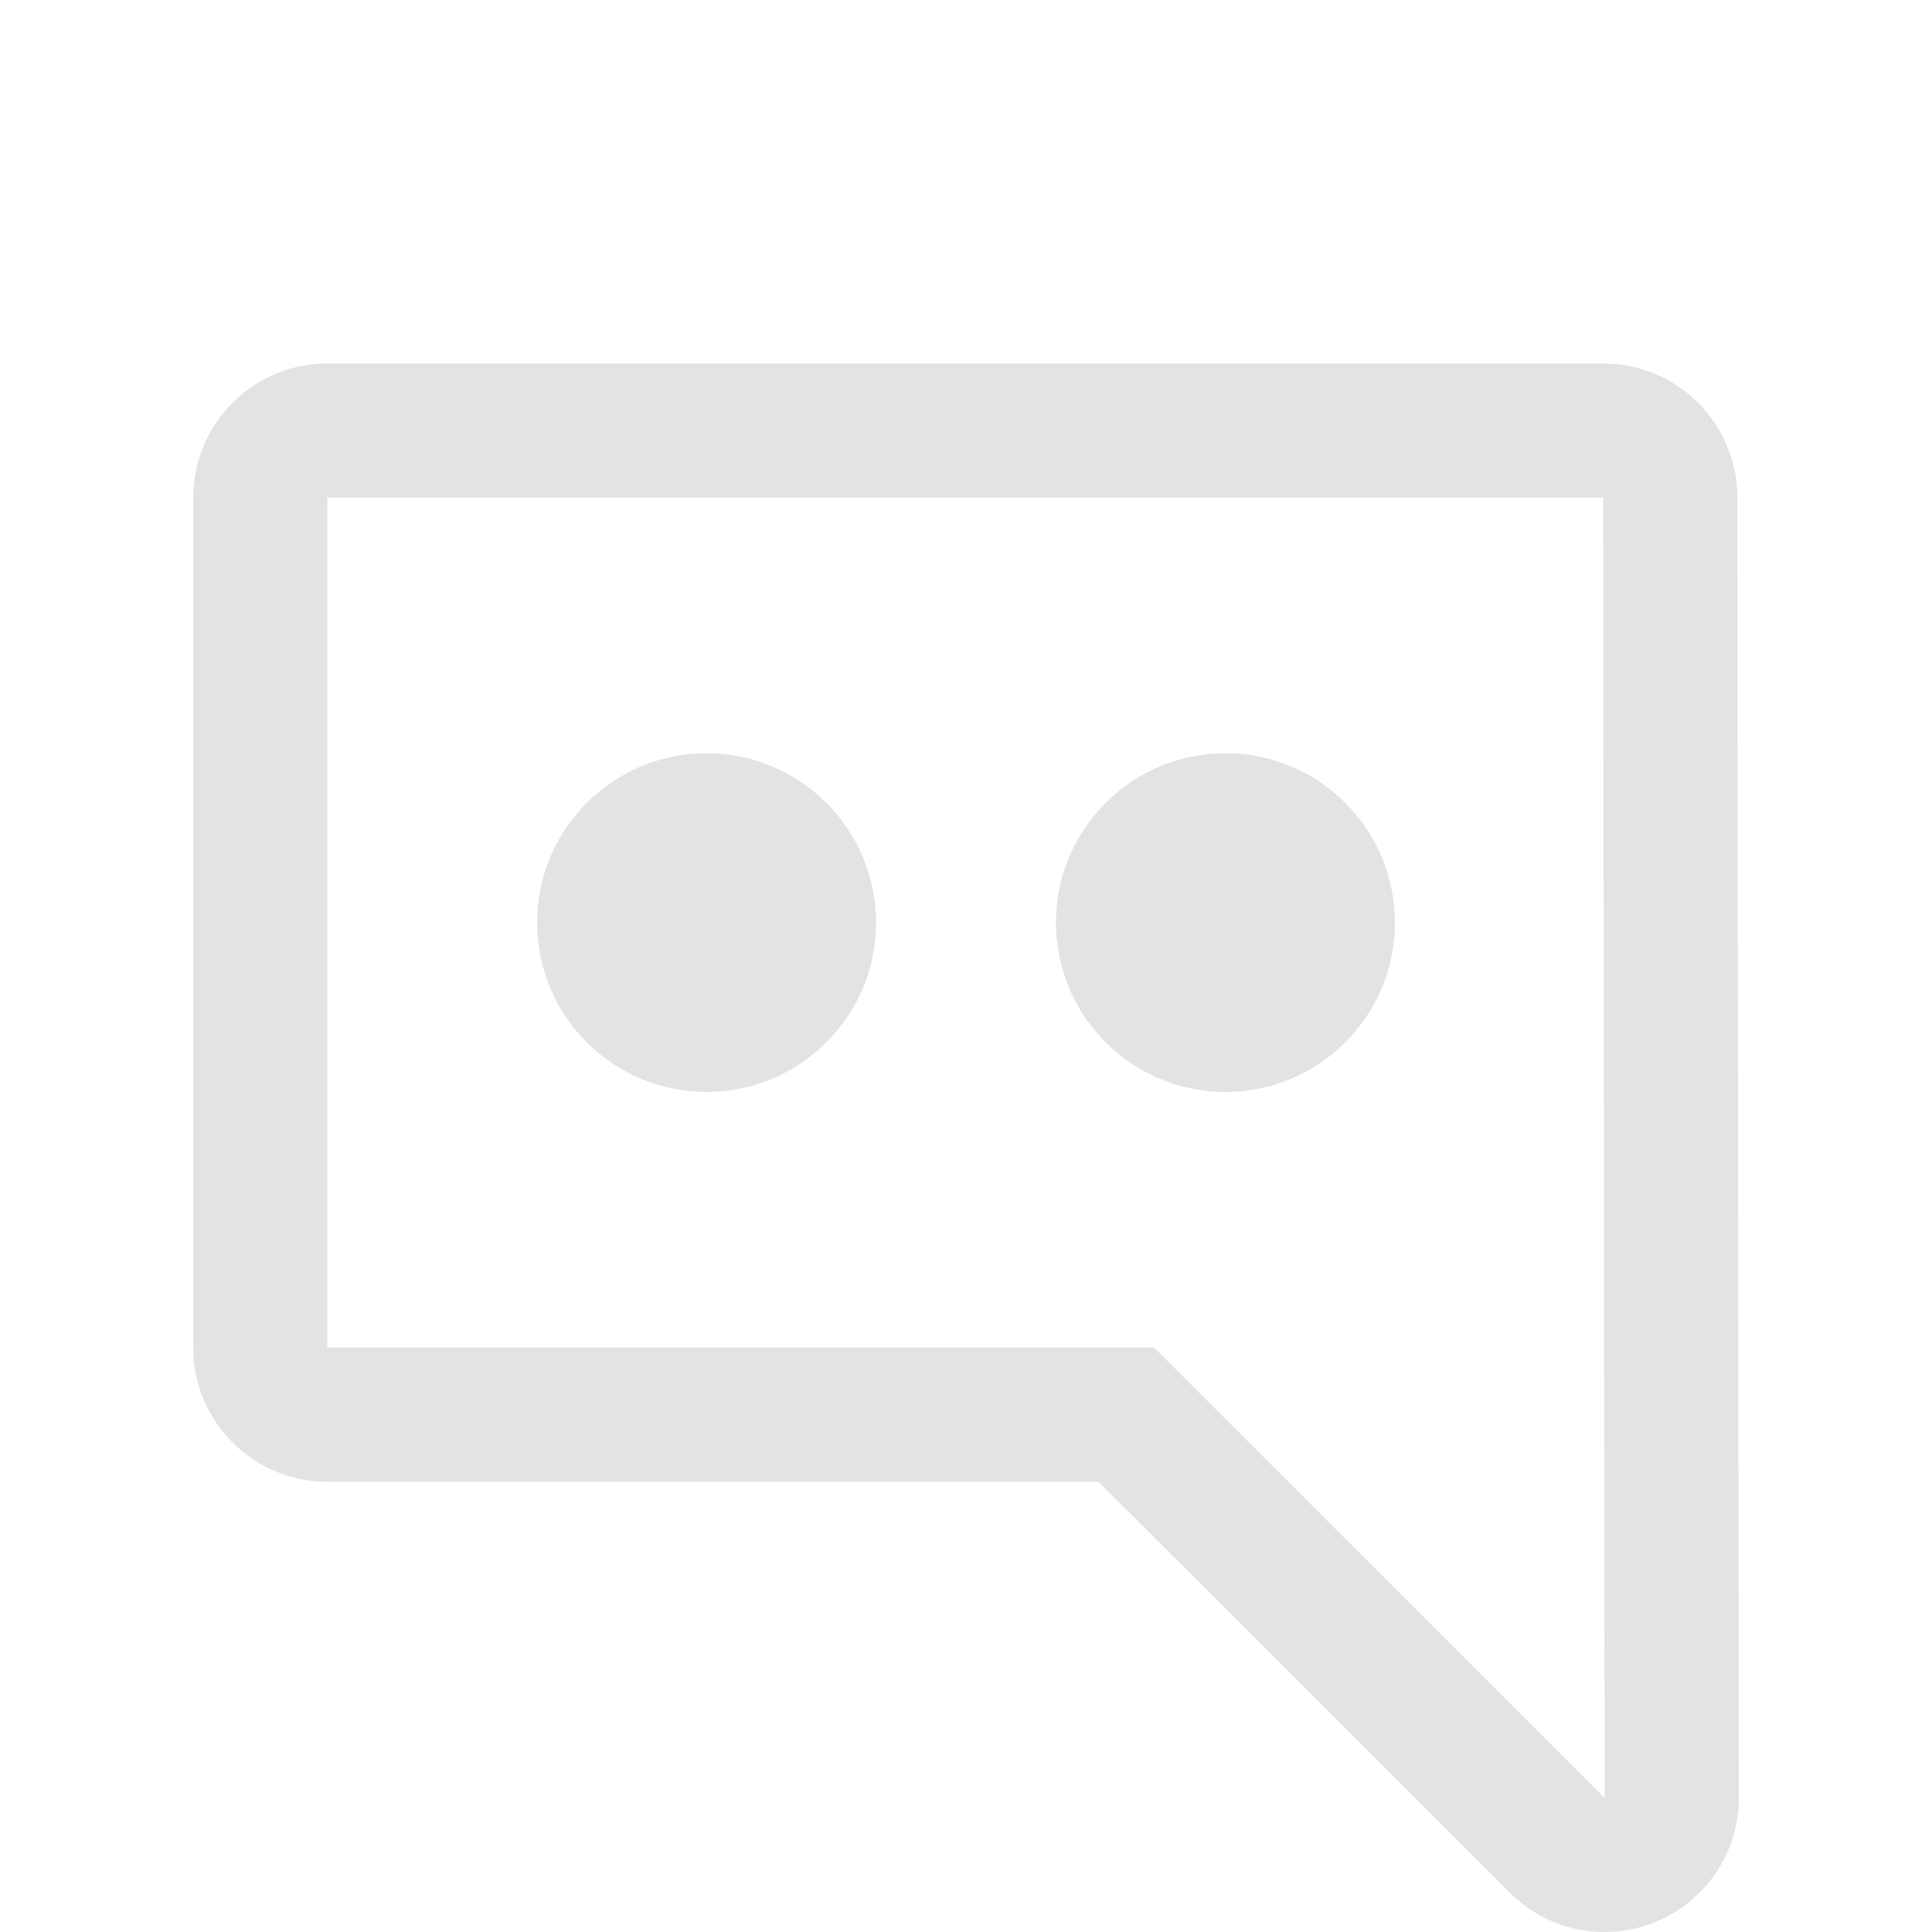
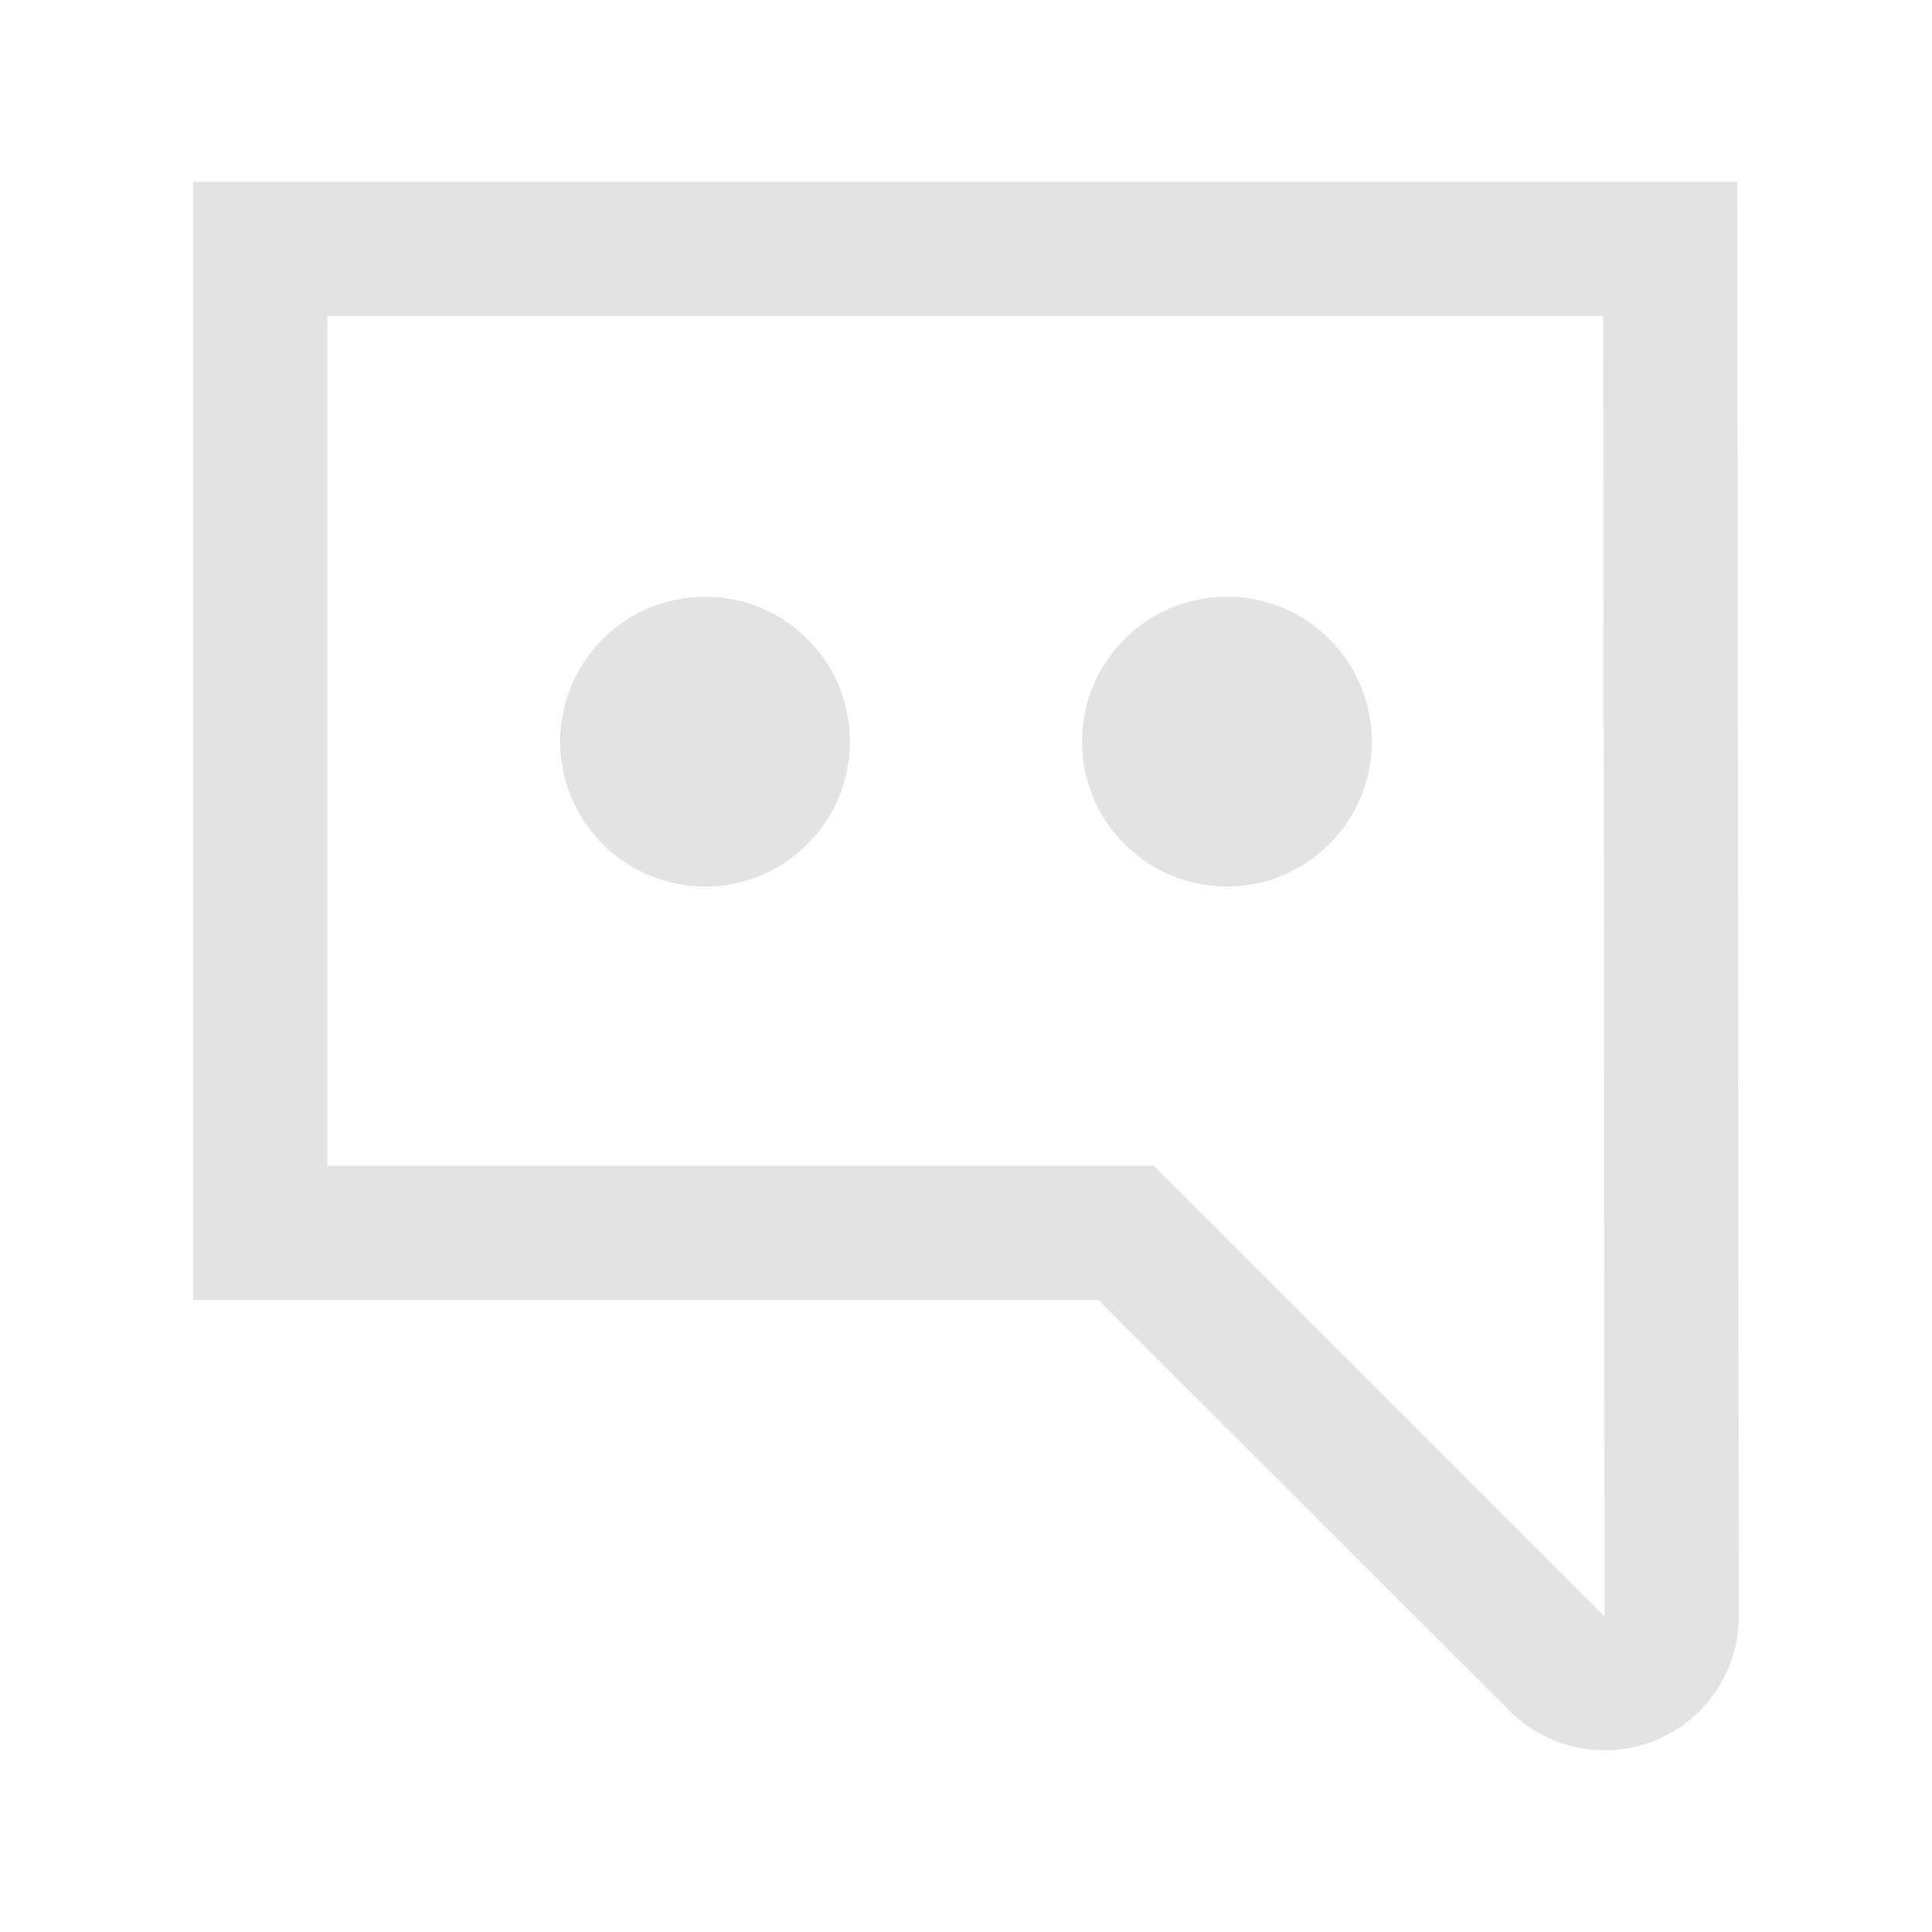
<svg xmlns="http://www.w3.org/2000/svg" width="100%" height="100%" viewBox="0 0 20 20" version="1.1" xml:space="preserve" style="fill-rule:evenodd;clip-rule:evenodd;stroke-linejoin:round;stroke-miterlimit:2;">
-   <path d="M3.389,3.763l13.207,-0c0.767,-0 1.388,0.62 1.389,1.386l0.015,13.461c0.001,0.562 -0.338,1.069 -0.857,1.284c-0.519,0.215 -1.117,0.097 -1.514,-0.301l-4.257,-4.254l-7.983,-0c-0.767,-0 -1.389,-0.622 -1.389,-1.389l0,-8.799c-0,-0.767 0.622,-1.388 1.389,-1.388Zm0,1.388l0,8.799l8.558,0l4.664,4.662l-0.015,-13.461l-13.207,-0Zm3.925,2.646c0.968,0 1.755,0.786 1.755,1.754c-0,0.967 -0.787,1.753 -1.755,1.753c-0.968,0 -1.754,-0.786 -1.754,-1.753c-0,-0.968 0.786,-1.754 1.754,-1.754Zm5.372,0c0.968,0 1.754,0.786 1.754,1.754c0,0.967 -0.786,1.753 -1.754,1.753c-0.968,0 -1.755,-0.786 -1.755,-1.753c0,-0.968 0.787,-1.754 1.755,-1.754Z" style="fill:#e3e3e3;" />
+   <path d="M11.372,13.458l-9.372,-0l0,-11.576l15.985,-0l0.015,14.847c0.001,0.562 -0.338,1.069 -0.857,1.284c-0.519,0.215 -1.117,0.097 -1.514,-0.301l-4.257,-4.254Zm-7.983,-10.188l-0,8.799l8.558,-0l4.664,4.662l-0.015,-13.461l-13.207,-0Z" style="fill:#e3e3e3;" />
+   <rect x="3.397" y="3.278" width="13.207" height="8.799" style="fill:none;" />
+   <circle cx="7.299" cy="7.677" r="1.5" style="fill:#e3e3e3;" />
+   <circle cx="12.701" cy="7.677" r="1.5" style="fill:#e3e3e3;" />
</svg>
